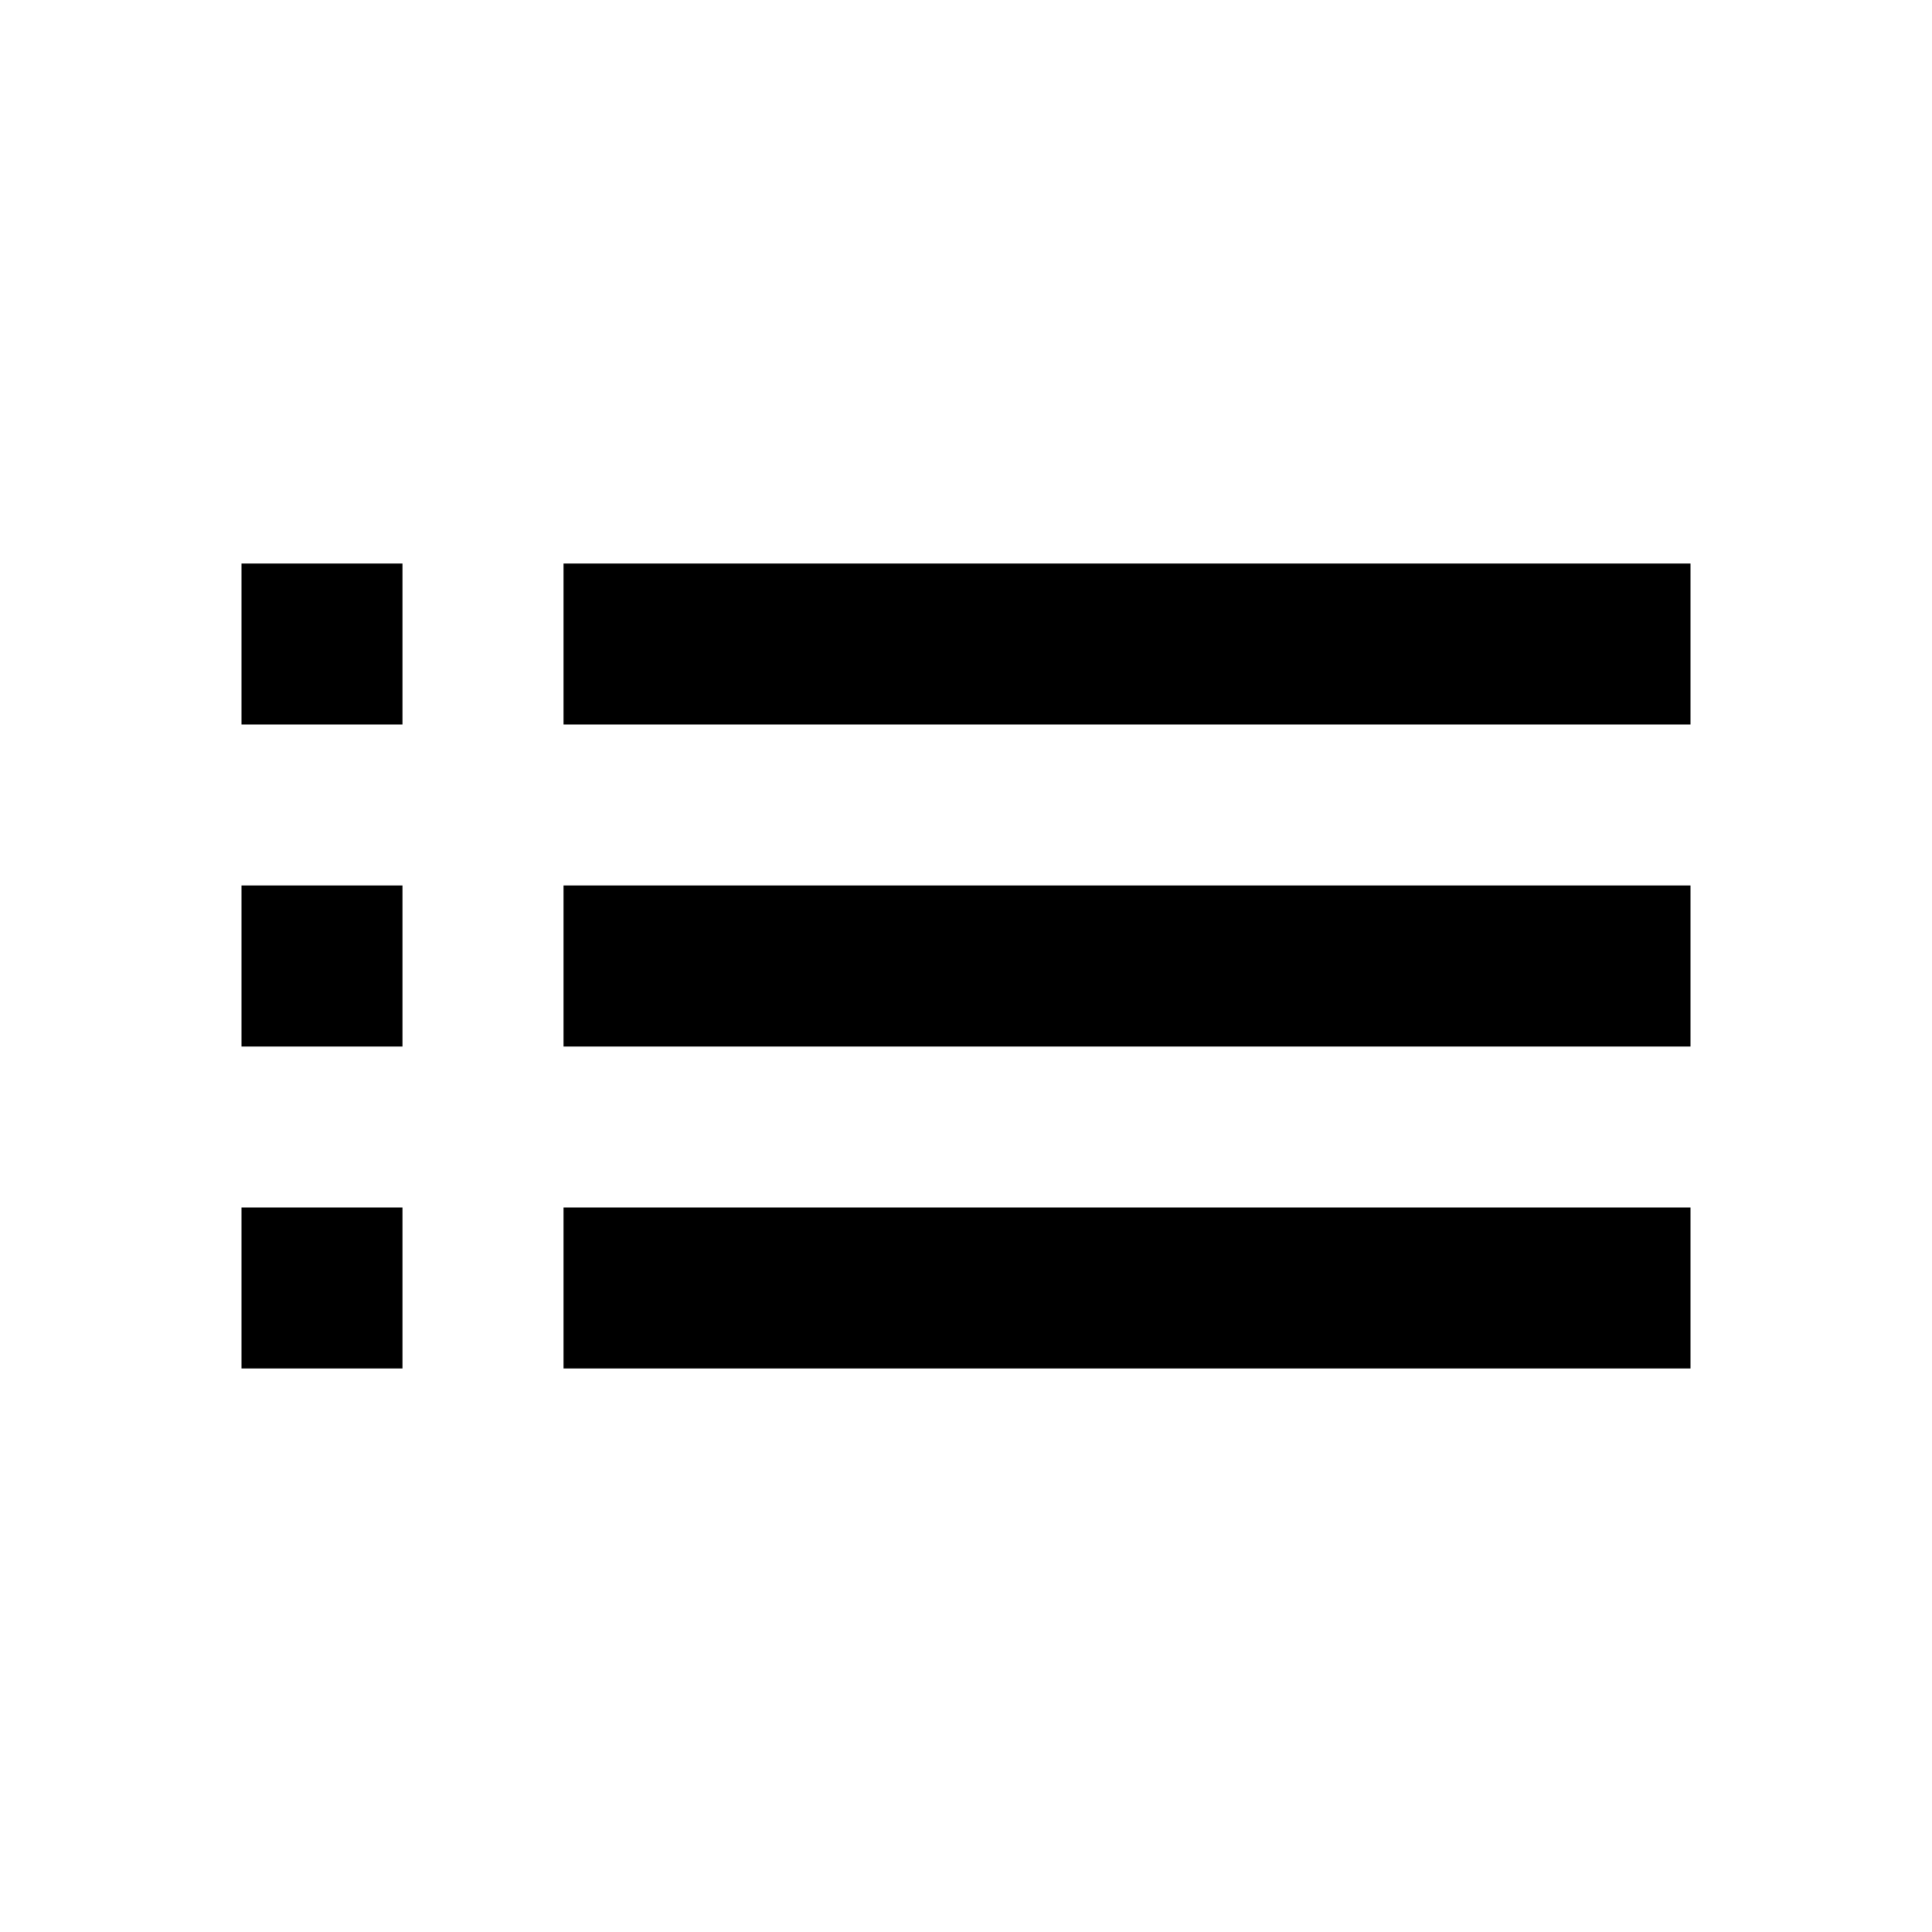
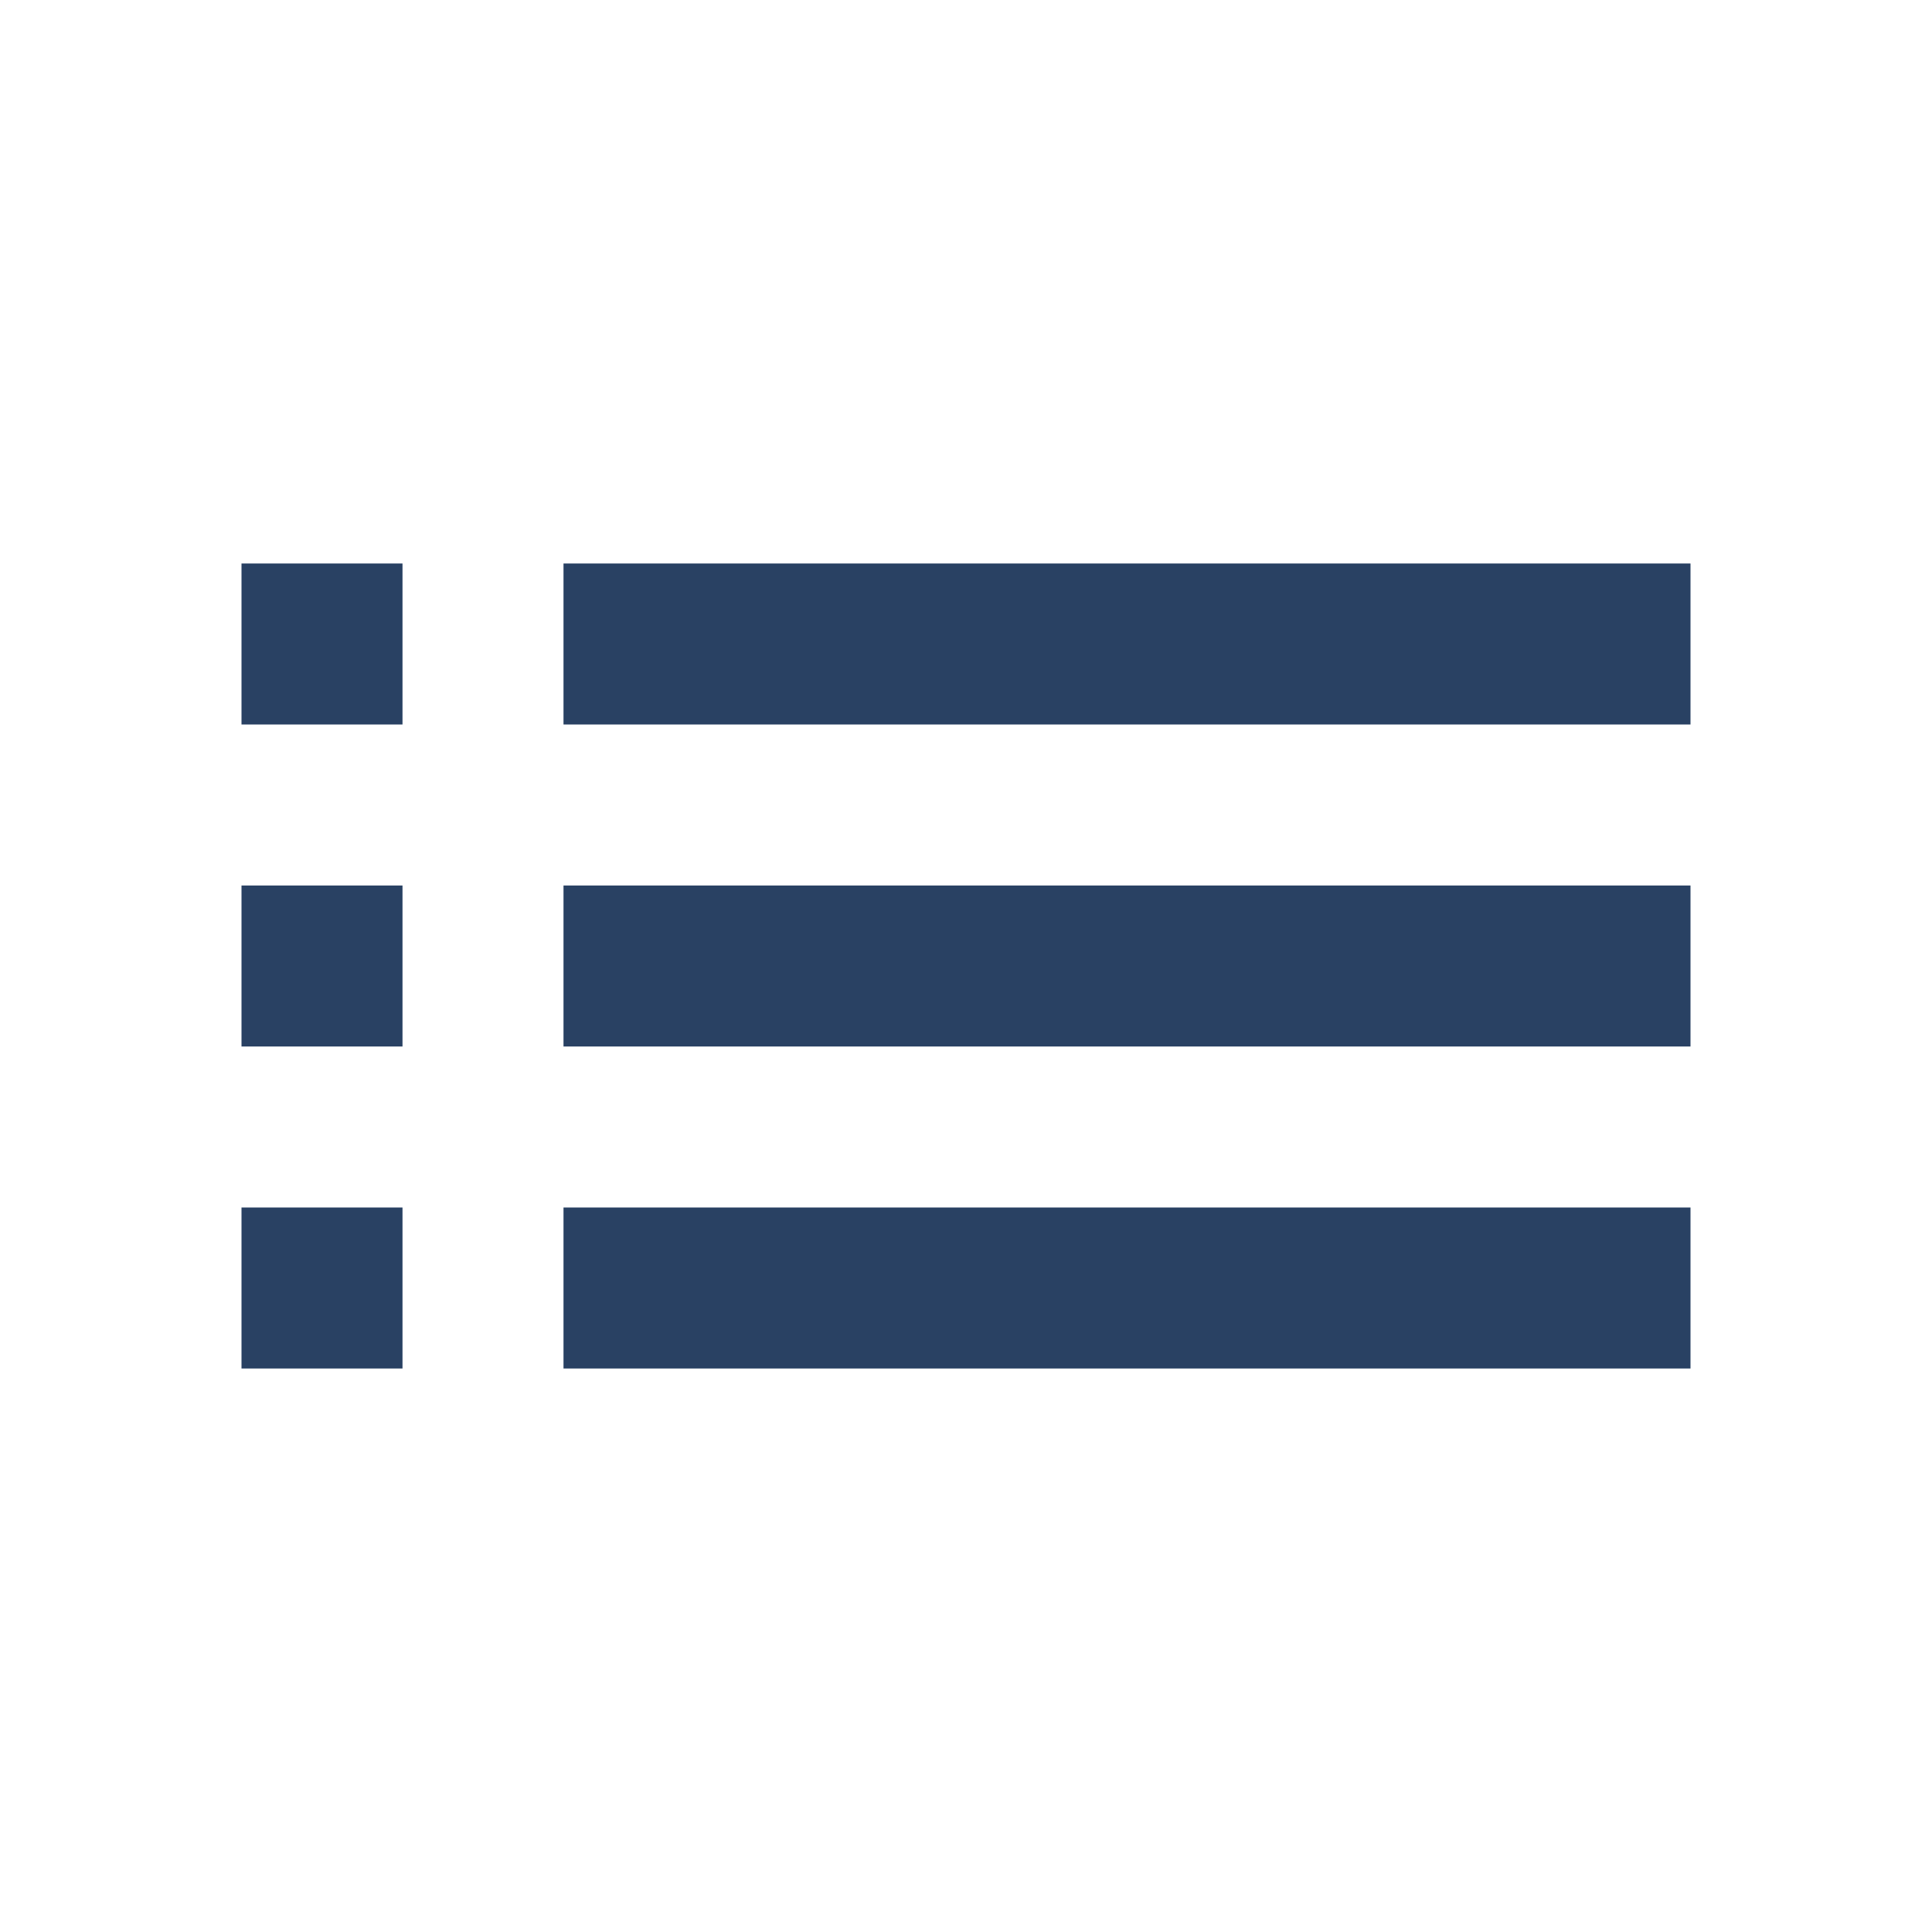
<svg xmlns="http://www.w3.org/2000/svg" width="24" height="24" viewBox="0 0 24 24">
-   <path d="M3 13h2v-2H3v2zm0 4h2v-2H3v2zm0-8h2V7H3v2zm4 4h14v-2H7v2zm0 4h14v-2H7v2zM7 7v2h14V7H7z" />
+   <path fill="#294163" d="M3 13h2v-2H3v2zm0 4h2v-2H3v2zm0-8h2V7H3v2zm4 4h14v-2H7v2zm0 4h14v-2H7v2zM7 7v2h14V7H7z" />
  <path d="M0 0h24v24H0z" fill="none" />
</svg>
